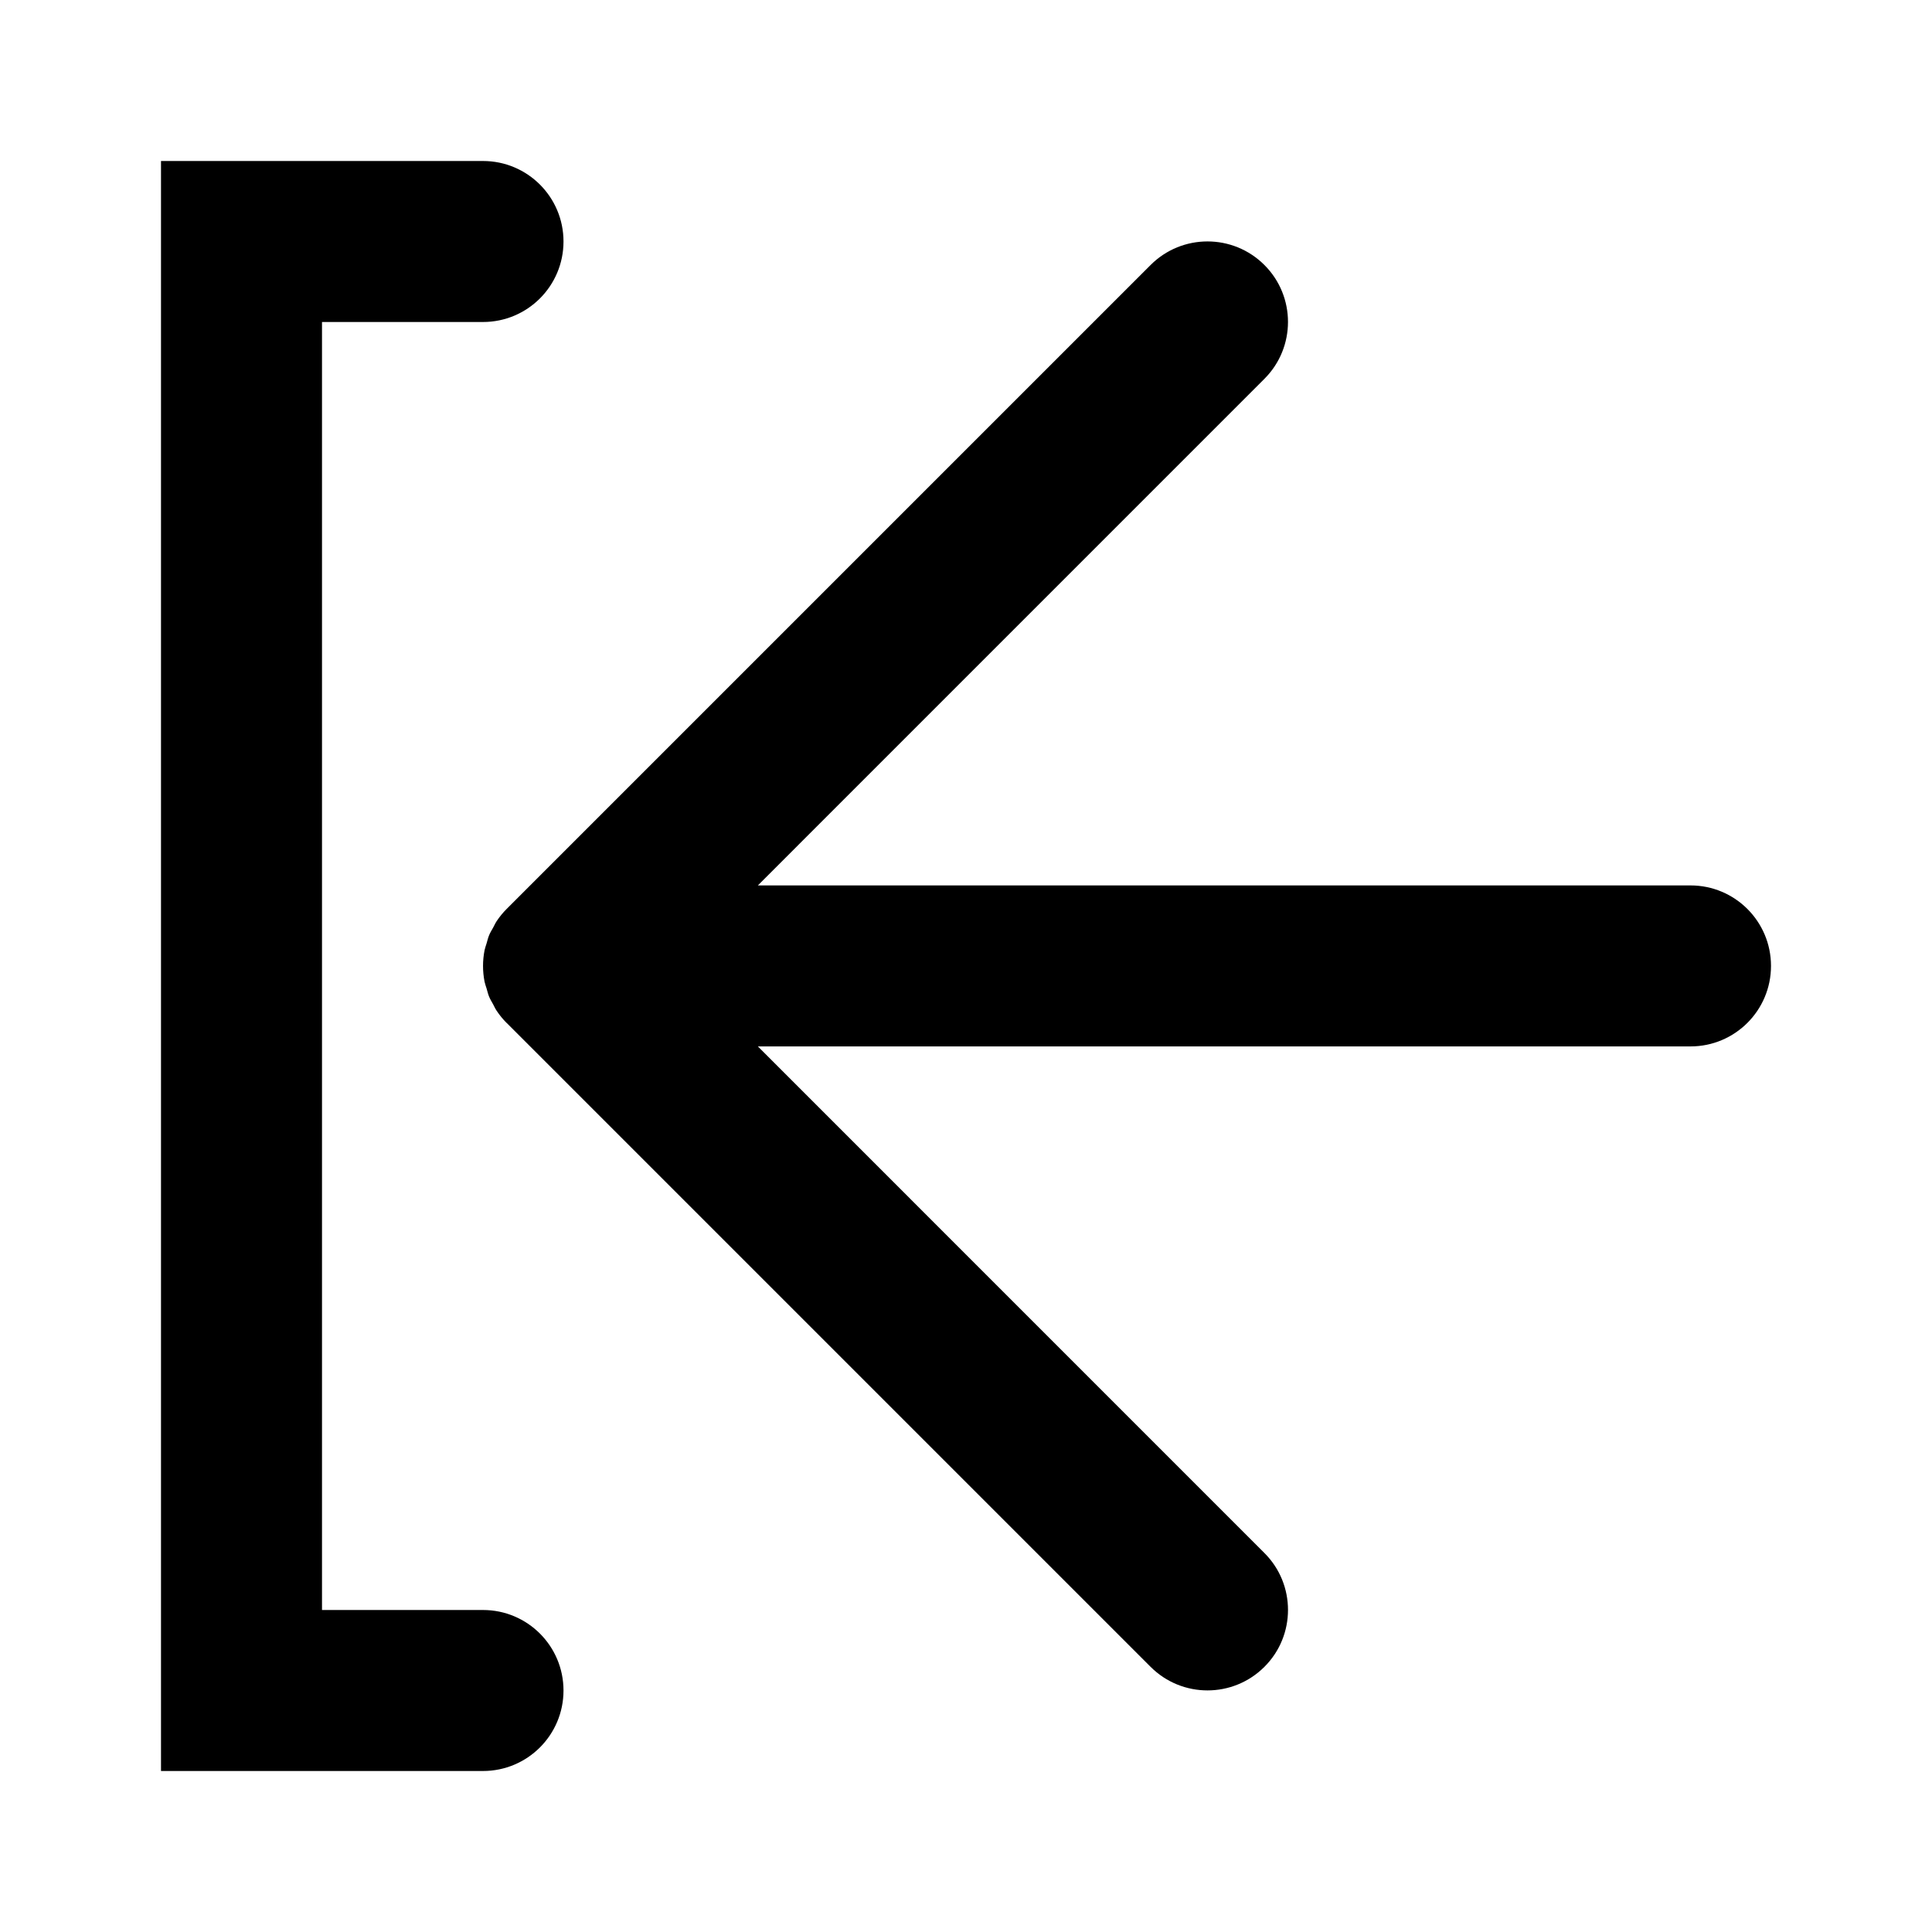
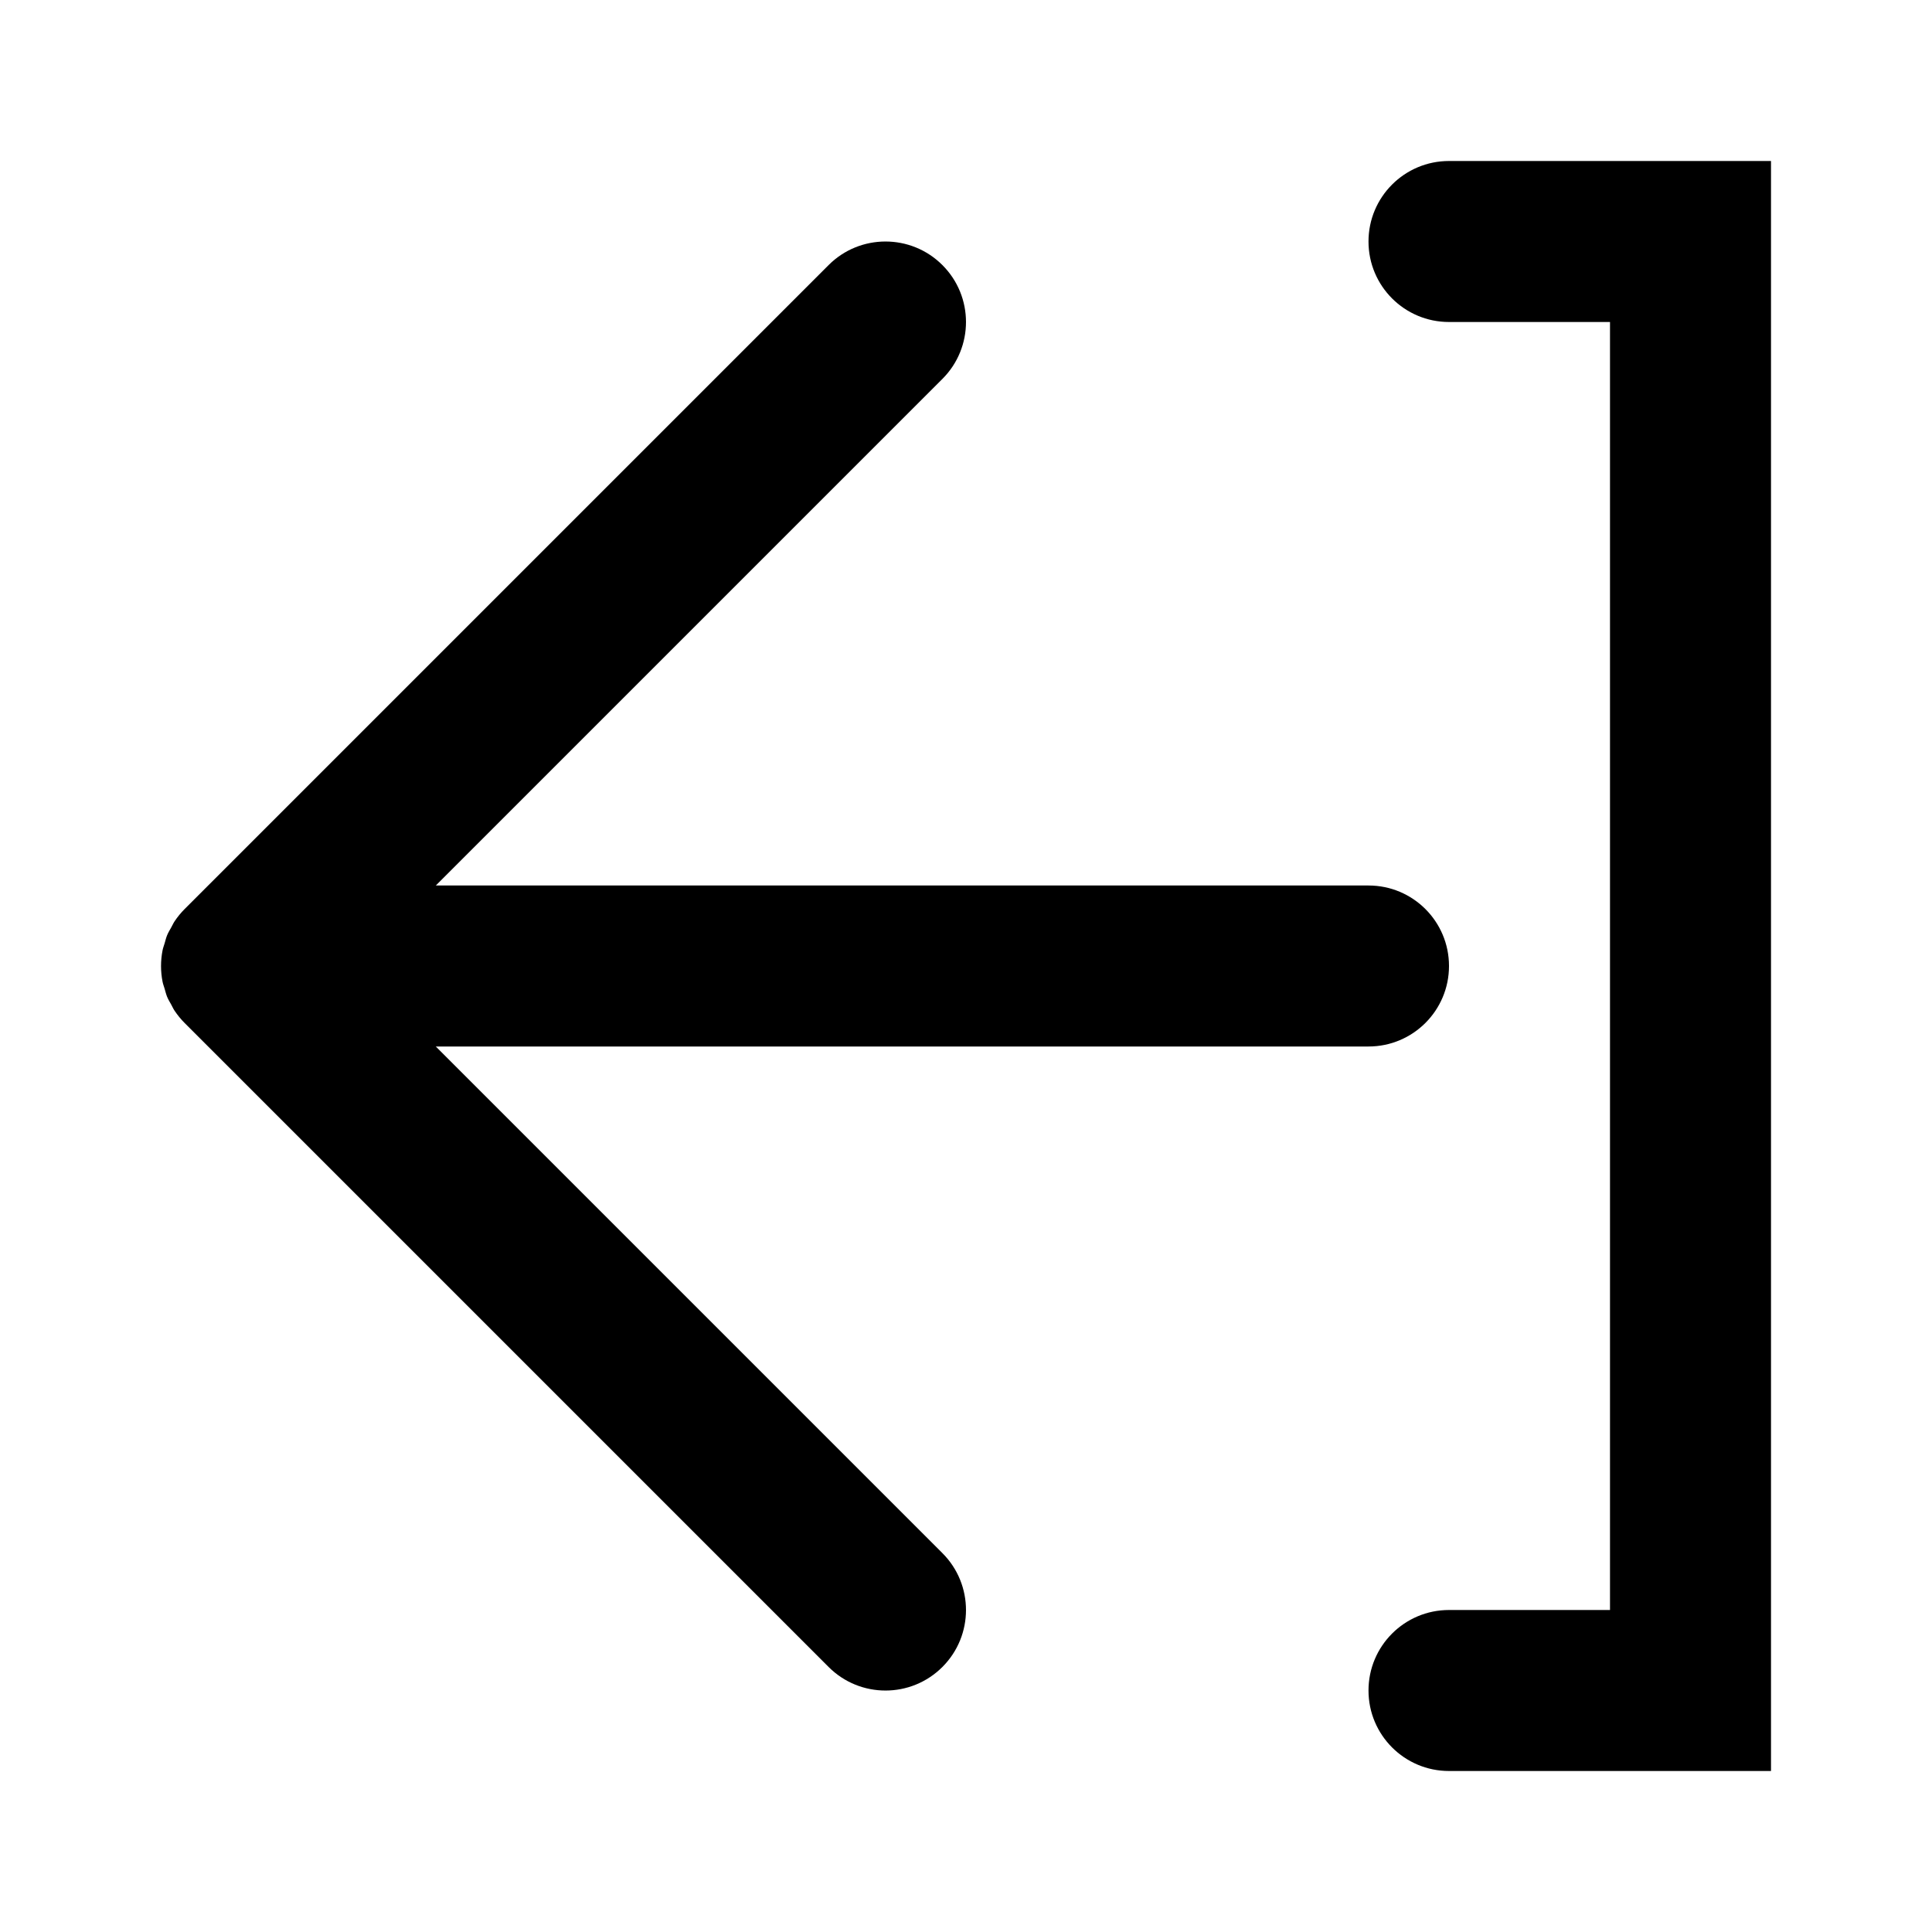
<svg xmlns="http://www.w3.org/2000/svg" id="o" width="48" height="48" viewBox="0 0 48 48">
  <g id="p">
-     <path d="m12.587,25.415c-.093-.093-.177-.196-.25-.306-.034-.05-.057-.105-.086-.158-.034-.062-.071-.121-.098-.186-.028-.067-.044-.137-.064-.206-.017-.056-.038-.11-.05-.168-.051-.259-.051-.525,0-.784.012-.058.033-.112.05-.169.02-.069.036-.138.064-.205.027-.066.065-.125.099-.187.029-.052.052-.107.085-.157.073-.11.157-.213.25-.306l15.999-15.999c.781-.781,2.047-.781,2.828,0,.781.78.781,2.048,0,2.828l-12.585,12.586h23.171c1.105,0,2,.895,2,2s-.895,2-2,2h-23.171s12.585,12.586,12.585,12.586c.391.39.586.902.586,1.414,0,.512-.195,1.024-.586,1.414-.781.781-2.047.781-2.828,0l-15.999-15.999Z" />
-     <path d="m4,4h8c1.105,0,2,.895,2,2,0,1.105-.895,2-2,2h-4s0,32,0,32h4c1.105,0,2,.895,2,2,0,1.105-.895,2-2,2H4V4Z" />
+     <g>
+       <path d="m10.828,26h23.172c1.105,0,2-.895,2-2s-.895-2-2-2H10.828l12.586-12.586c.781-.781.781-2.047,0-2.828s-2.047-.781-2.828,0l-15.999,15.999c-.093.093-.177.196-.251.307-.032.048-.053.099-.081.148-.036.065-.075.127-.103.196-.027.065-.042.133-.062.2-.017.058-.039.113-.051.173-.051.259-.051.525,0,.783.012.06.034.116.051.173.02.067.035.135.062.2.028.069.067.131.103.196.027.049.049.101.081.148.074.11.157.213.251.307l15.999,15.999c.391.391.902.586,1.414.586s1.023-.195,1.414-.586c.781-.781.781-2.047,0-2.828l-12.586-12.586Z" />
+       <path d="m36,4c-1.105,0-2,.895-2,2s.895,2,2,2h4v32h-4c-1.105,0-2,.895-2,2s.895,2,2,2h8V4h-8Z" />
+     </g>
  </g>
</svg>
